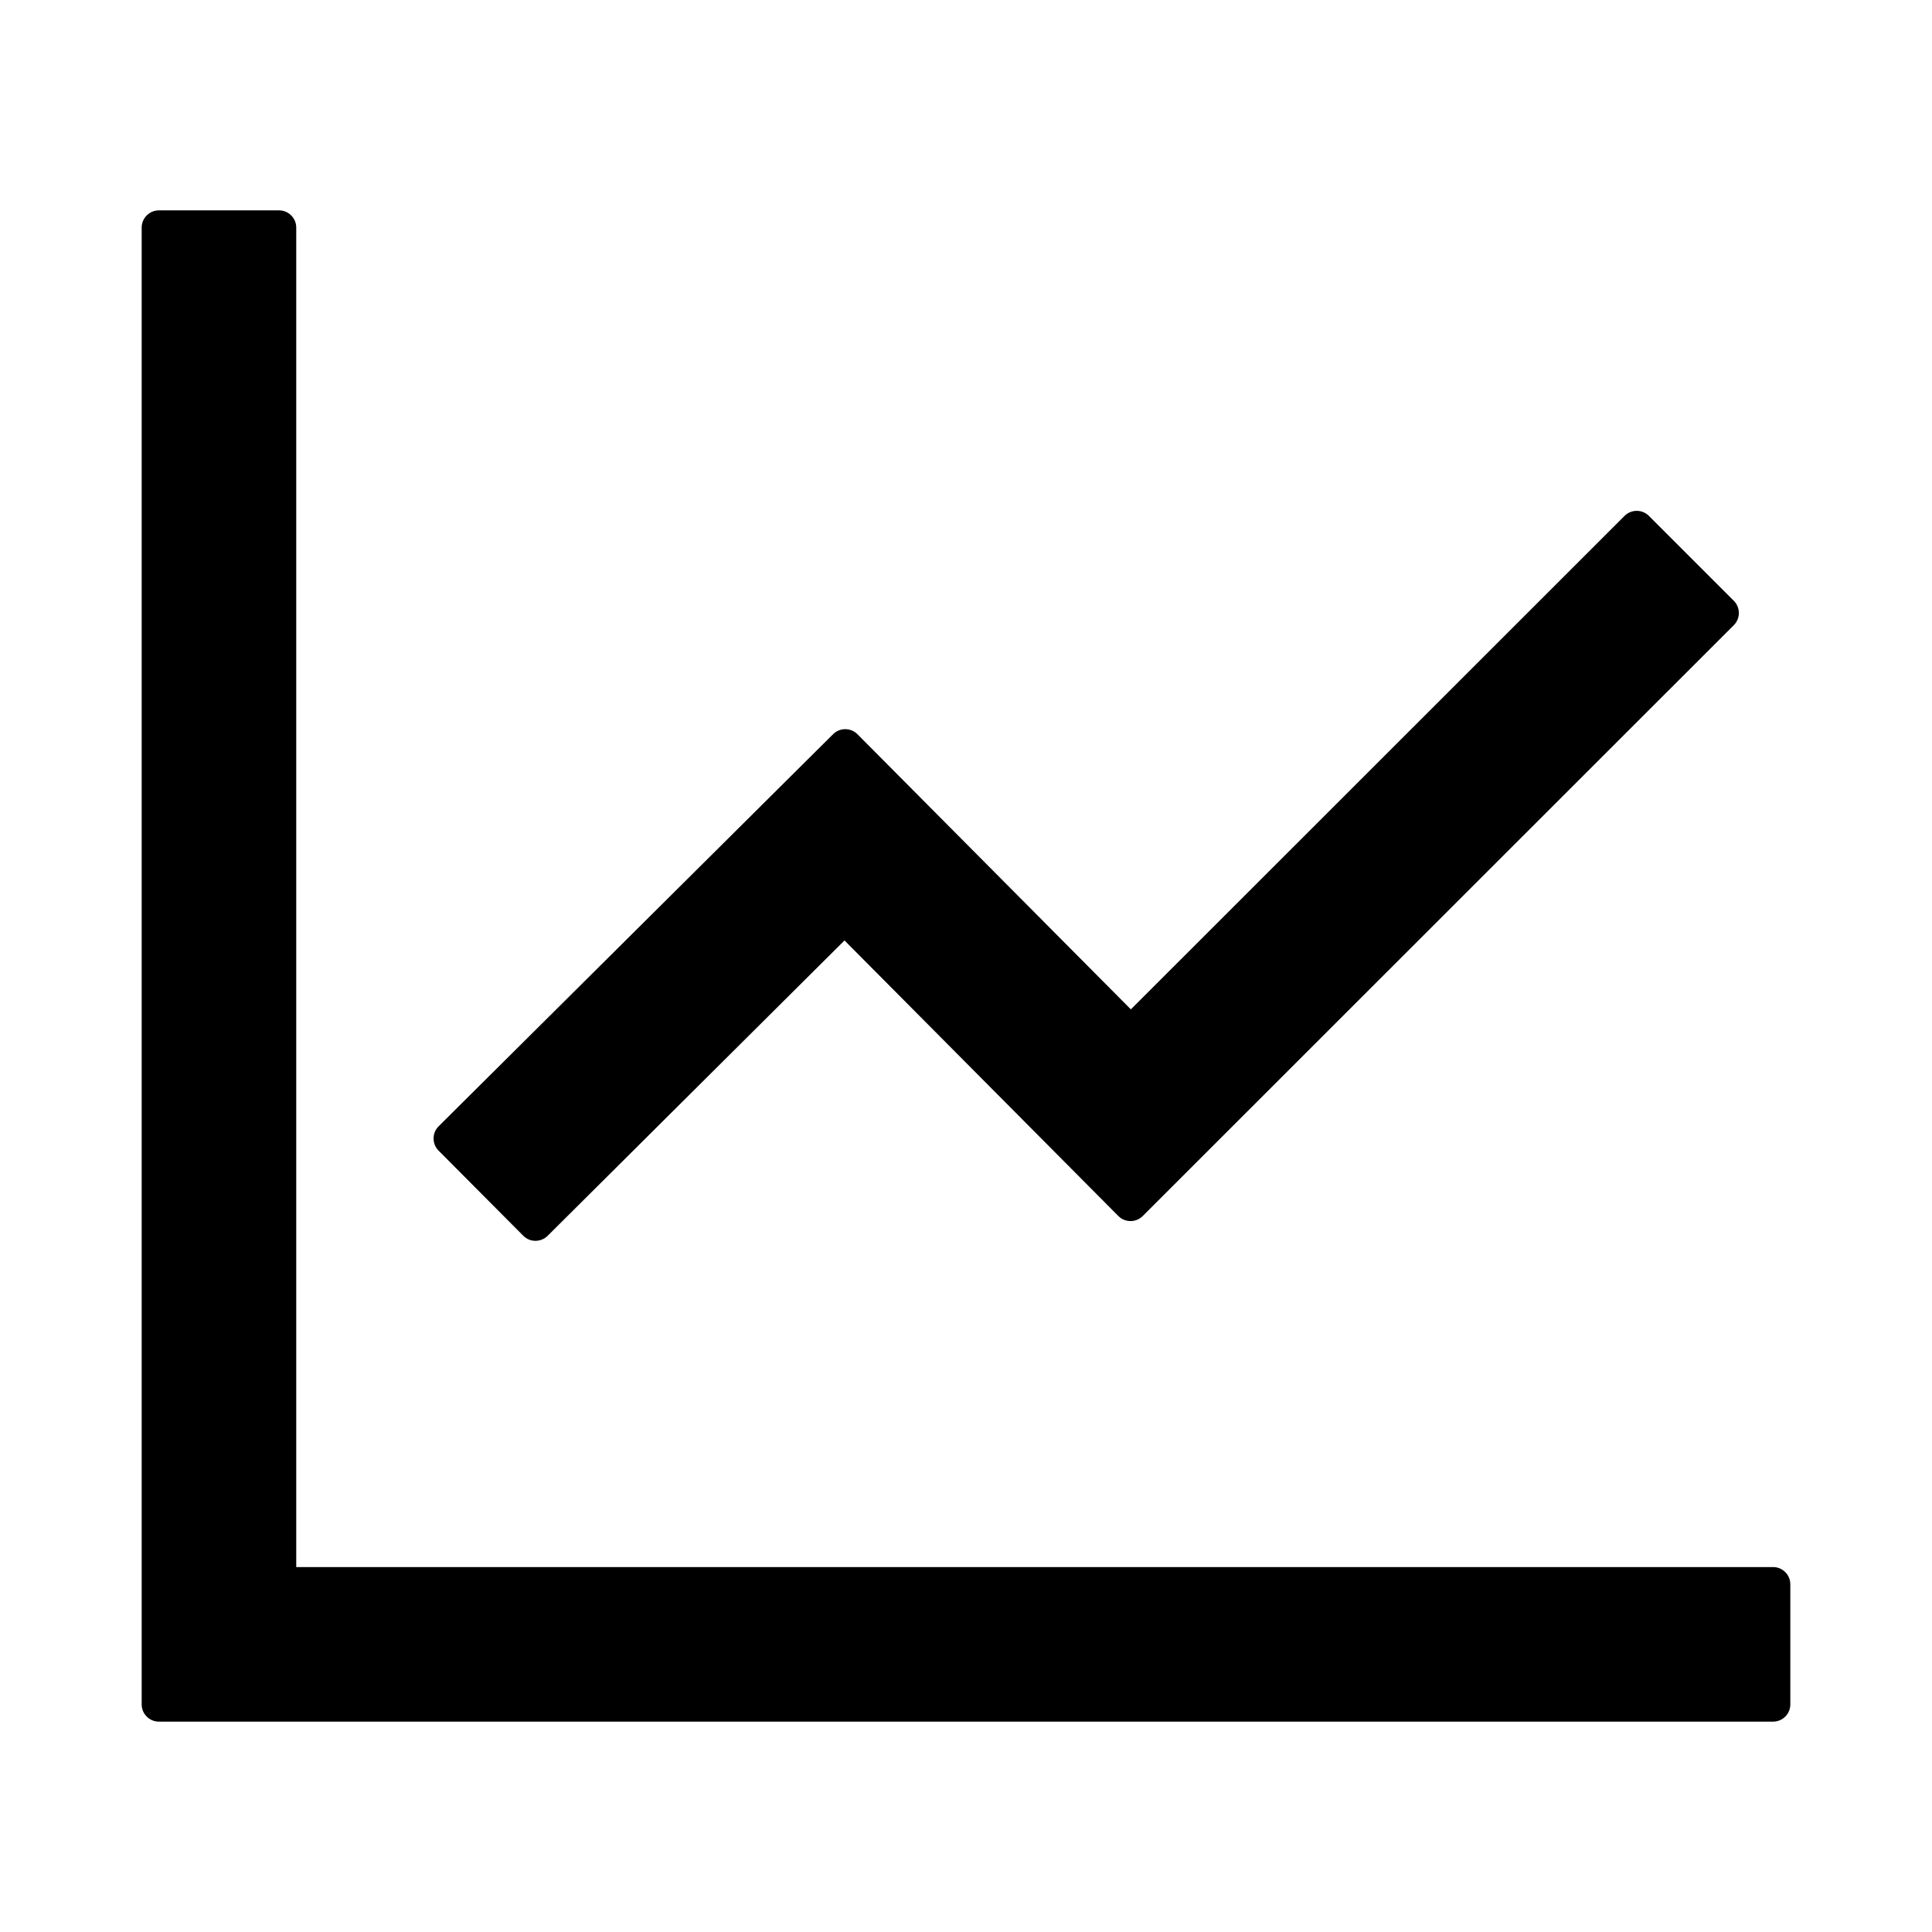
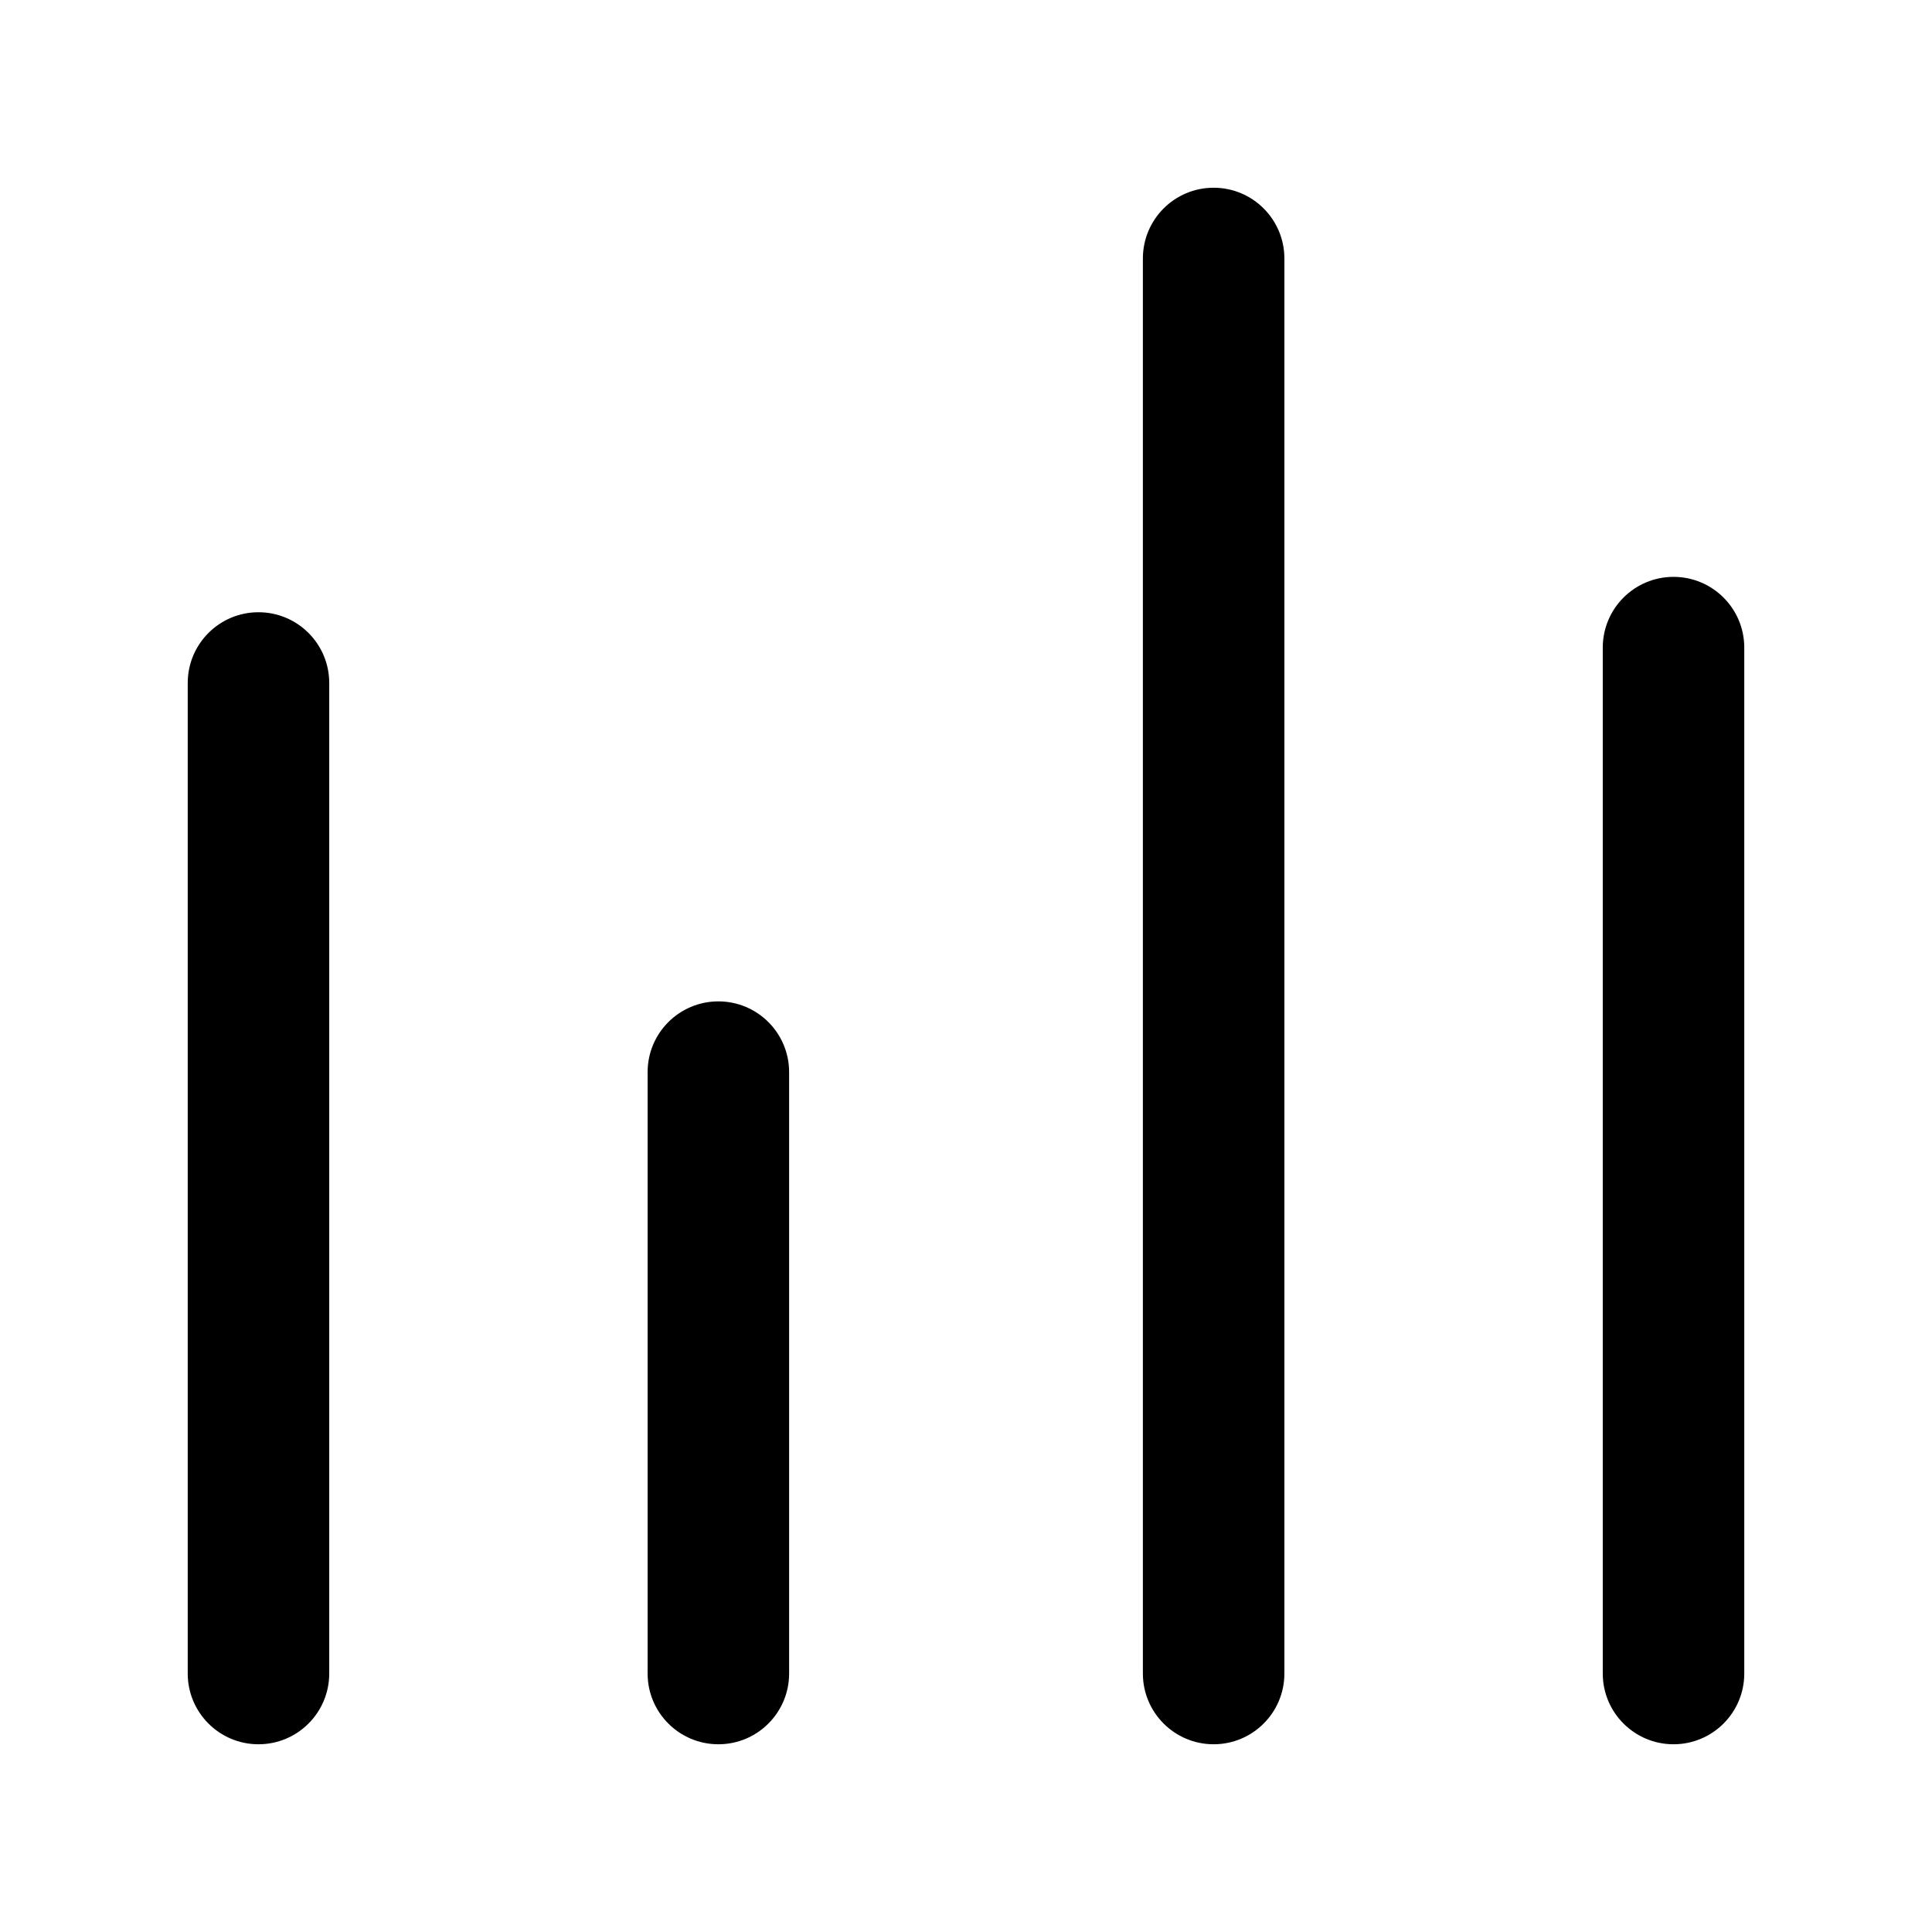
- <svg xmlns="http://www.w3.org/2000/svg" t="1536895194982" class="icon" style="" viewBox="0 0 1024 1024" version="1.1" p-id="1317" width="128" height="128">
+ <svg xmlns="http://www.w3.org/2000/svg" t="1536997224430" class="icon" style="" viewBox="0 0 1024 1024" version="1.1" p-id="1844" width="200" height="200">
  <defs>
    <style type="text/css" />
  </defs>
-   <path d="M939.804 830.578H157.013V120.604c0-5.006-4.096-9.102-9.102-9.102h-63.716c-5.006 0-9.102 4.096-9.102 9.102v782.791c0 5.006 4.096 9.102 9.102 9.102h855.609c5.006 0 9.102-4.096 9.102-9.102v-63.716c0-5.006-4.096-9.102-9.102-9.102z" p-id="1318" />
-   <path d="M277.39 655.019c3.527 3.527 9.216 3.527 12.857 0l157.355-156.558L592.782 644.551c3.527 3.527 9.33 3.527 12.857 0l313.344-313.23c3.527-3.527 3.527-9.33 0-12.857l-45.056-45.056c-3.527-3.527-9.33-3.527-12.857 0l-261.689 261.575L454.428 389.12c-3.527-3.527-9.33-3.527-12.857 0L232.448 596.992c-3.527 3.527-3.527 9.33 0 12.857l44.942 45.17z" p-id="1319" />
+   <path d="M99.5 362a37.5 37.5 0 1 1 75 0v525a37.5 37.5 0 1 1-75 0V362z m750-18.75a37.5 37.5 0 1 1 75 0v543.75a37.5 37.5 0 1 1-75 0V343.25zM605.75 137a37.5 37.5 0 1 1 75 0v750a37.5 37.5 0 1 1-75 0V137zM343.25 568.25a37.5 37.5 0 1 1 75 0v318.75a37.5 37.5 0 1 1-75 0V568.25z" fill="" p-id="1845" />
</svg>
